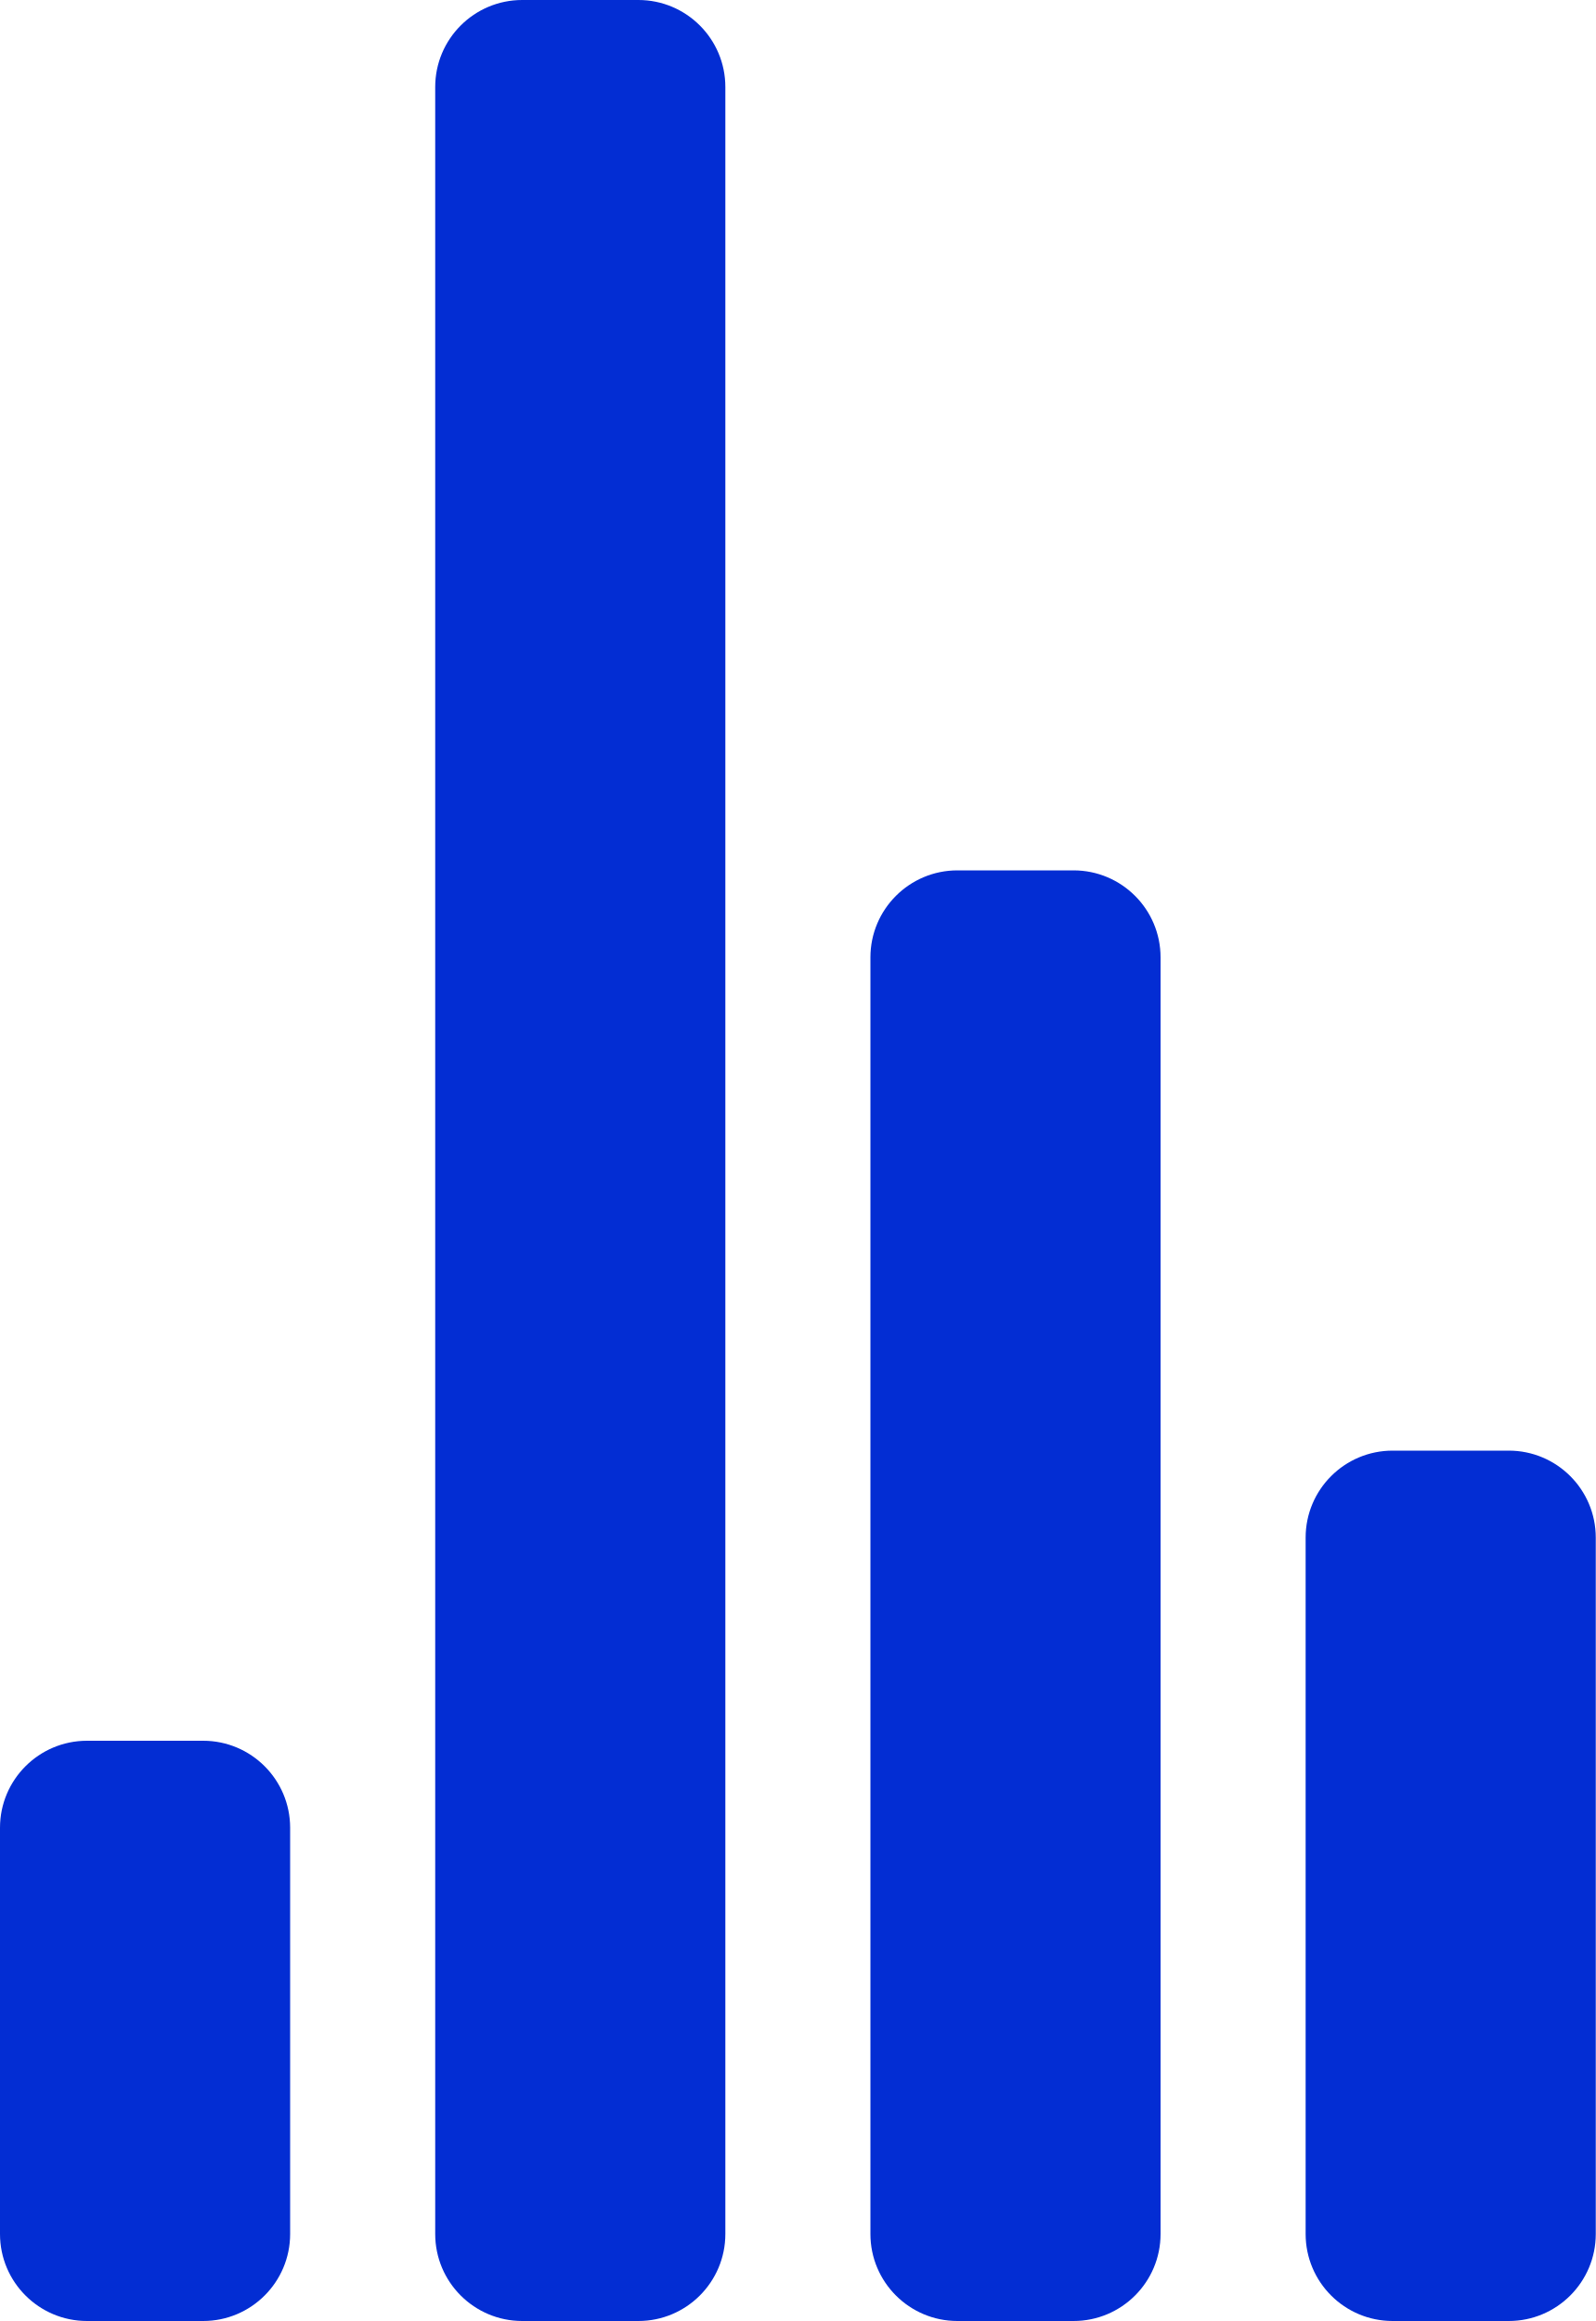
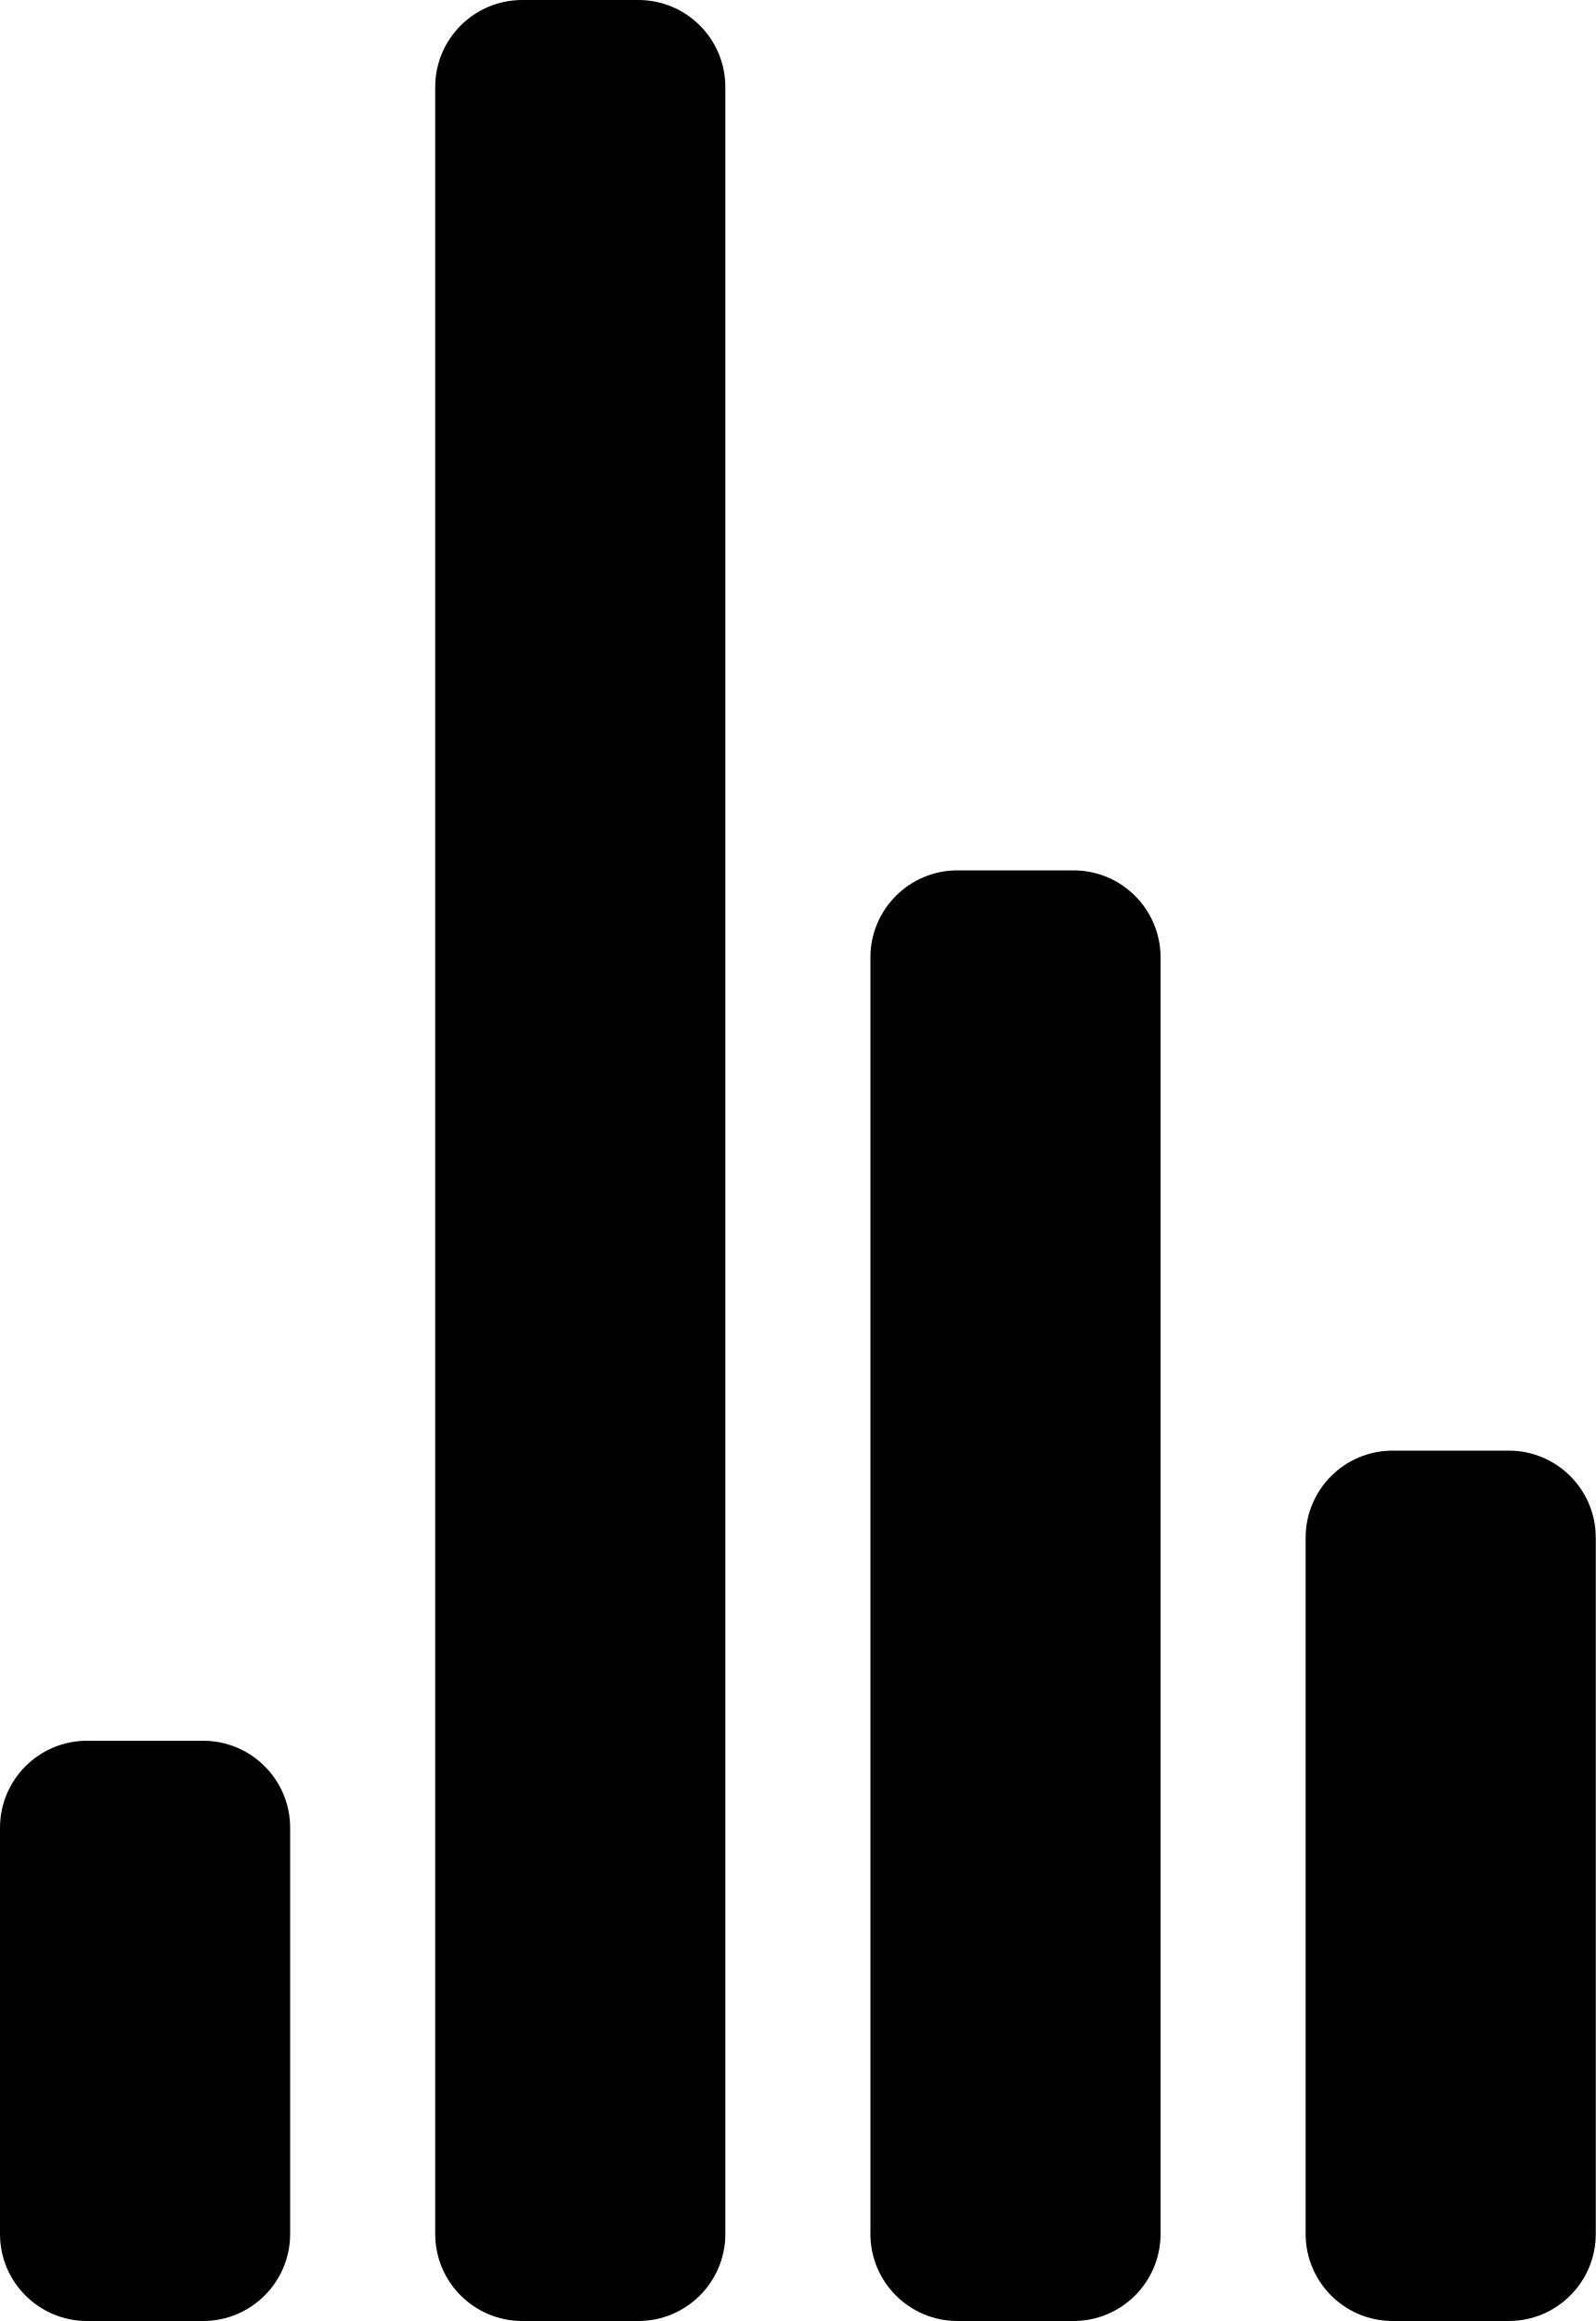
- <svg xmlns="http://www.w3.org/2000/svg" viewBox="0 0 55 80" fill="hsl(228, 97%, 42%)">
+ <svg xmlns="http://www.w3.org/2000/svg" viewBox="0 0 55 80" fill="currentColor">
  <g transform="matrix(1 0 0 -1 0 80)">
    <rect width="10" height="20" rx="3">
      <animate attributeName="height" begin="0s" dur="4.3s" values="20;45;57;80;64;32;66;45;64;23;66;13;64;56;34;34;2;23;76;79;20" calcMode="linear" repeatCount="indefinite" />
    </rect>
    <rect x="15" width="10" height="80" rx="3">
      <animate attributeName="height" begin="0s" dur="2s" values="80;55;33;5;75;23;73;33;12;14;60;80" calcMode="linear" repeatCount="indefinite" />
    </rect>
    <rect x="30" width="10" height="50" rx="3">
      <animate attributeName="height" begin="0s" dur="1.4s" values="50;34;78;23;56;23;34;76;80;54;21;50" calcMode="linear" repeatCount="indefinite" />
    </rect>
    <rect x="45" width="10" height="30" rx="3">
      <animate attributeName="height" begin="0s" dur="2s" values="30;45;13;80;56;72;45;76;34;23;67;30" calcMode="linear" repeatCount="indefinite" />
    </rect>
  </g>
</svg>
